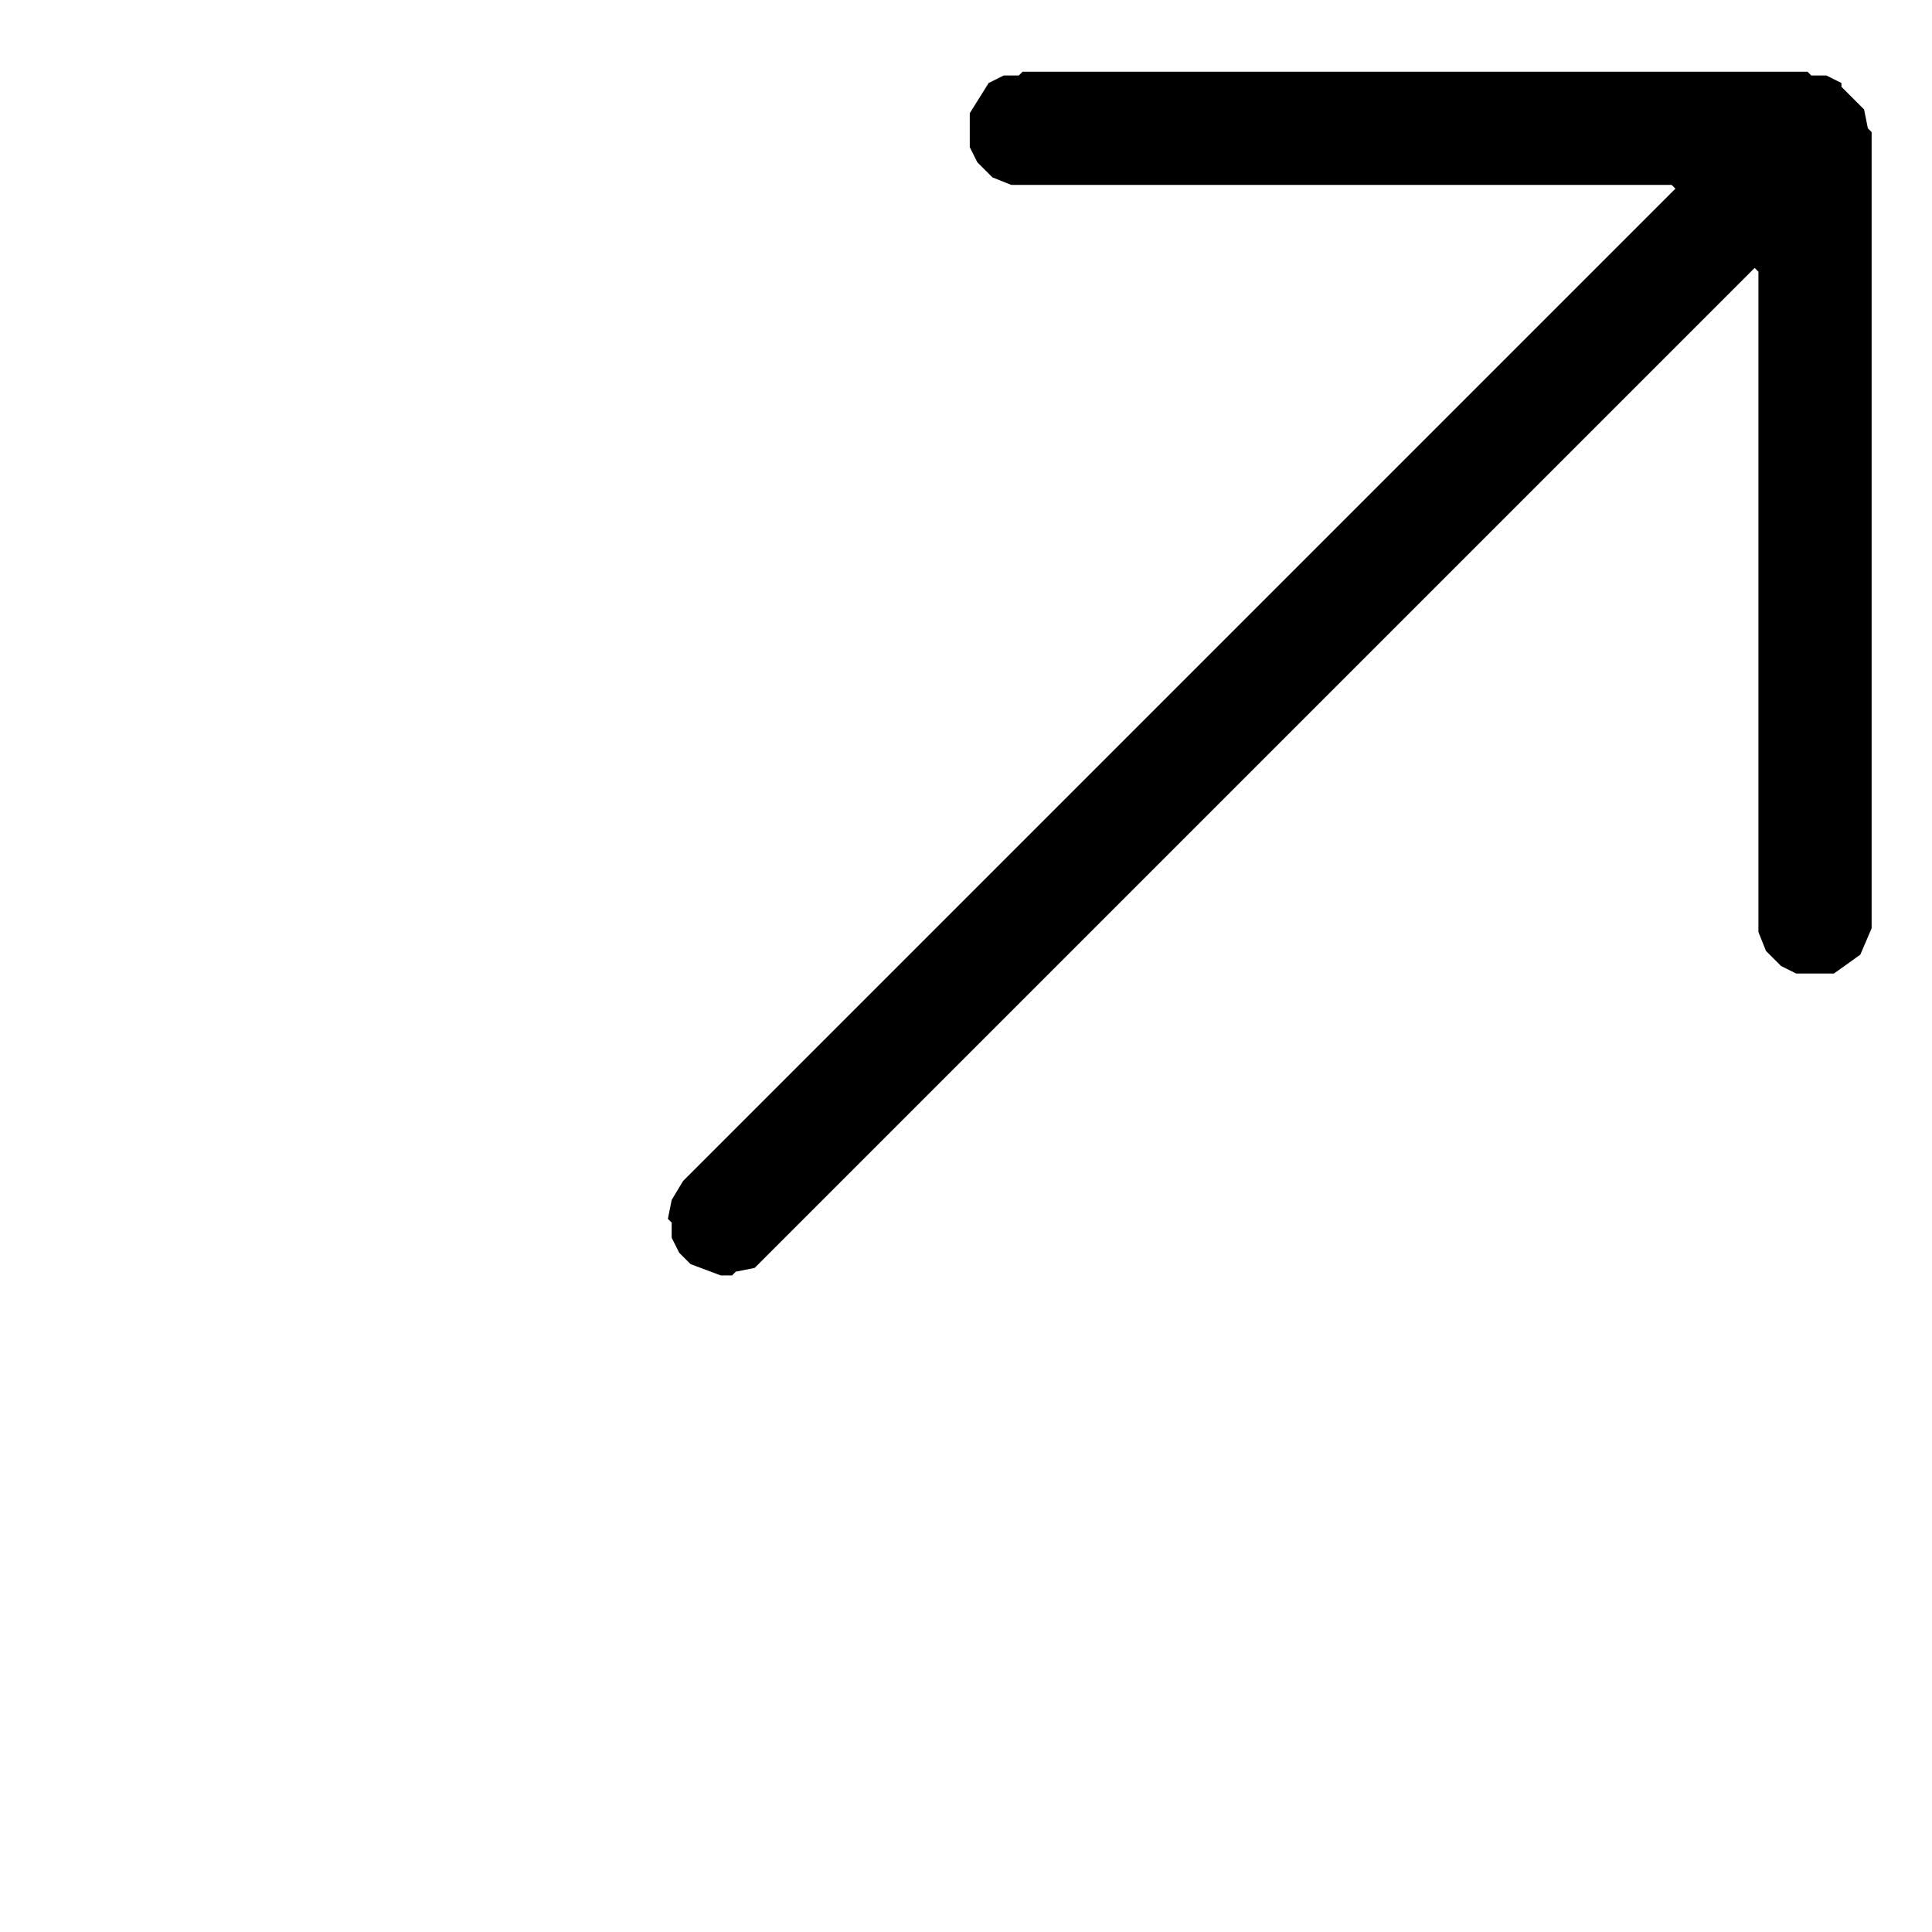
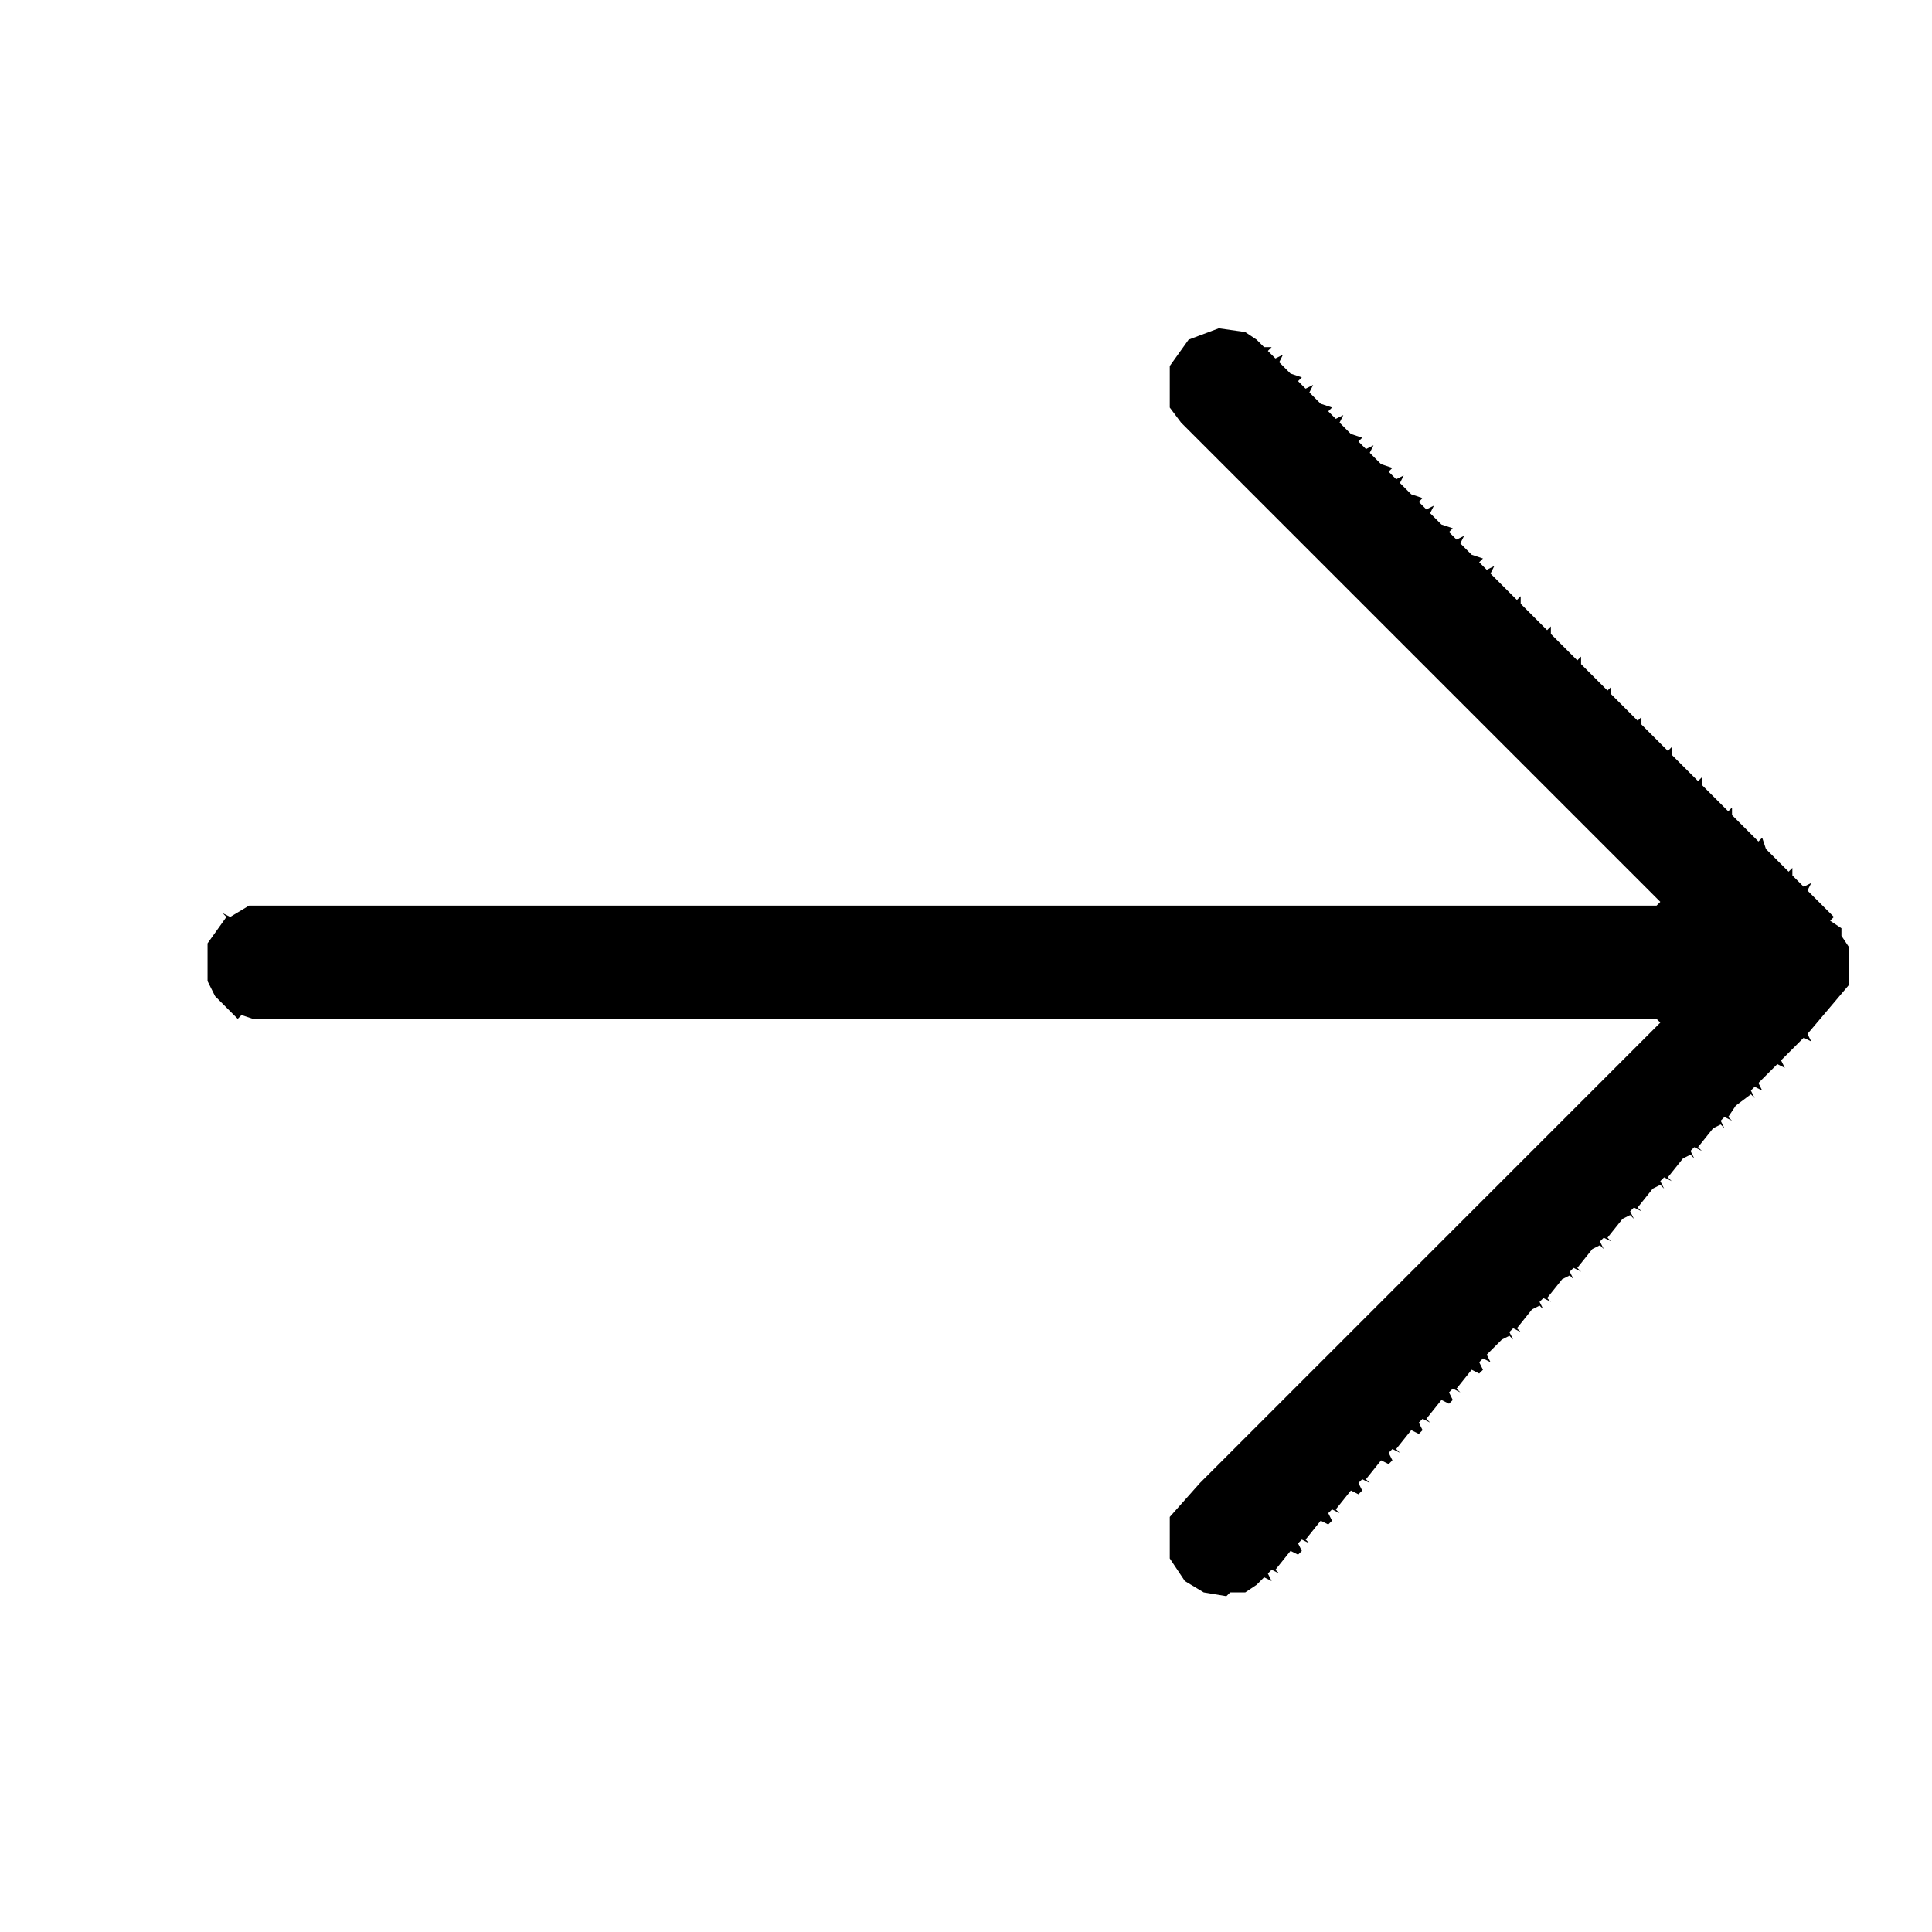
<svg xmlns="http://www.w3.org/2000/svg" width="512" height="512" viewBox="0 0 512 512">
-   <path d="M488 22 L484 20 L480 20 L479 19 L271 19 L270 20 L266 20 L262 22 L257 30 L257 39 L259 43 L263 47 L268 49 L443 49 L444 50 L181 313 L178 318 L177 323 L178 324 L178 328 L180 332 L183 335 L191 338 L194 338 L195 337 L200 336 L465 71 L466 72 L466 247 L468 252 L472 256 L476 258 L486 258 L493 253 L496 246 L496 35 L495 34 L494 29 L488 23 Z" fill="#000000" fill-rule="evenodd" clip-rule="evenodd" />
+   <path d="M323,87 L315,90 L310,97 L310,108 L313,112 L312,113 L313,112 L369,168 L368,169 L369,168 L377,176 L376,177 L377,176 L440,239 L439,240 L66,240 L61,243 L59,242 L60,243 L55,250 L55,260 L57,264 L63,270 L64,269 L67,270 L439,270 L440,271 L427,284 L425,282 L426,281 L425,282 L427,284 L419,292 L417,290 L418,289 L417,290 L419,292 L318,393 L317,392 L318,393 L310,402 L310,413 L314,419 L319,422 L325,423 L326,422 L330,422 L333,420 L334,421 L333,420 L335,418 L337,419 L336,420 L337,419 L336,417 L337,416 L339,417 L338,416 L342,411 L344,412 L345,411 L344,409 L345,408 L347,409 L346,408 L350,403 L352,404 L353,403 L352,401 L353,400 L355,401 L354,400 L358,395 L360,396 L361,395 L360,393 L361,392 L363,393 L362,392 L366,387 L368,388 L369,387 L368,385 L369,384 L371,385 L370,384 L374,379 L376,380 L377,379 L376,377 L377,376 L379,377 L378,376 L382,371 L384,372 L385,371 L384,369 L385,368 L387,369 L386,368 L390,363 L392,364 L393,363 L392,361 L393,360 L395,361 L394,359 L398,355 L400,354 L401,355 L400,353 L401,352 L403,353 L402,352 L406,347 L408,346 L409,347 L408,345 L409,344 L411,345 L410,344 L414,339 L416,338 L417,339 L416,337 L417,336 L419,337 L418,336 L422,331 L424,330 L425,331 L424,329 L425,328 L427,329 L426,328 L430,323 L432,322 L433,323 L432,321 L433,320 L435,321 L434,320 L438,315 L440,314 L441,315 L440,313 L441,312 L443,313 L442,312 L446,307 L448,306 L449,307 L448,305 L449,304 L451,305 L450,304 L454,299 L456,298 L457,299 L456,297 L457,296 L459,297 L458,296 L460,293 L461,294 L460,293 L464,290 L465,291 L464,289 L465,288 L467,289 L466,287 L468,285 L469,286 L468,285 L471,282 L473,283 L472,281 L476,277 L477,278 L476,277 L478,275 L480,276 L481,275 L480,276 L479,274 L490,261 L490,251 L488,248 L488,246 L485,244 L486,243 L480,237 L481,236 L480,237 L479,236 L480,234 L478,235 L475,232 L475,230 L474,231 L472,229 L473,228 L472,229 L468,225 L467,222 L466,223 L464,221 L465,220 L464,221 L459,216 L459,214 L458,215 L456,213 L457,212 L456,213 L451,208 L451,206 L450,207 L448,205 L449,204 L448,205 L443,200 L443,198 L442,199 L440,197 L441,196 L440,197 L435,192 L435,190 L434,191 L432,189 L433,188 L432,189 L427,184 L427,182 L426,183 L424,181 L425,180 L424,181 L419,176 L419,174 L418,175 L416,173 L417,172 L416,173 L411,168 L411,166 L410,167 L408,165 L409,164 L408,165 L403,160 L403,158 L402,159 L400,157 L401,156 L400,157 L395,152 L396,150 L397,151 L396,150 L394,151 L392,149 L393,148 L390,147 L387,144 L388,142 L389,143 L388,142 L386,143 L384,141 L385,140 L382,139 L379,136 L380,134 L381,135 L380,134 L378,135 L376,133 L377,132 L374,131 L371,128 L372,126 L373,127 L372,126 L370,127 L368,125 L369,124 L366,123 L363,120 L364,118 L365,119 L364,118 L362,119 L360,117 L361,116 L358,115 L355,112 L356,110 L357,111 L356,110 L354,111 L352,109 L353,108 L350,107 L347,104 L348,102 L349,103 L348,102 L346,103 L344,101 L345,100 L342,99 L339,96 L340,94 L341,95 L340,94 L338,95 L336,93 L337,92 L335,92 L333,90 L334,89 L333,90 L330,88Z" fill="#000000" fill-rule="evenodd" />
</svg>
